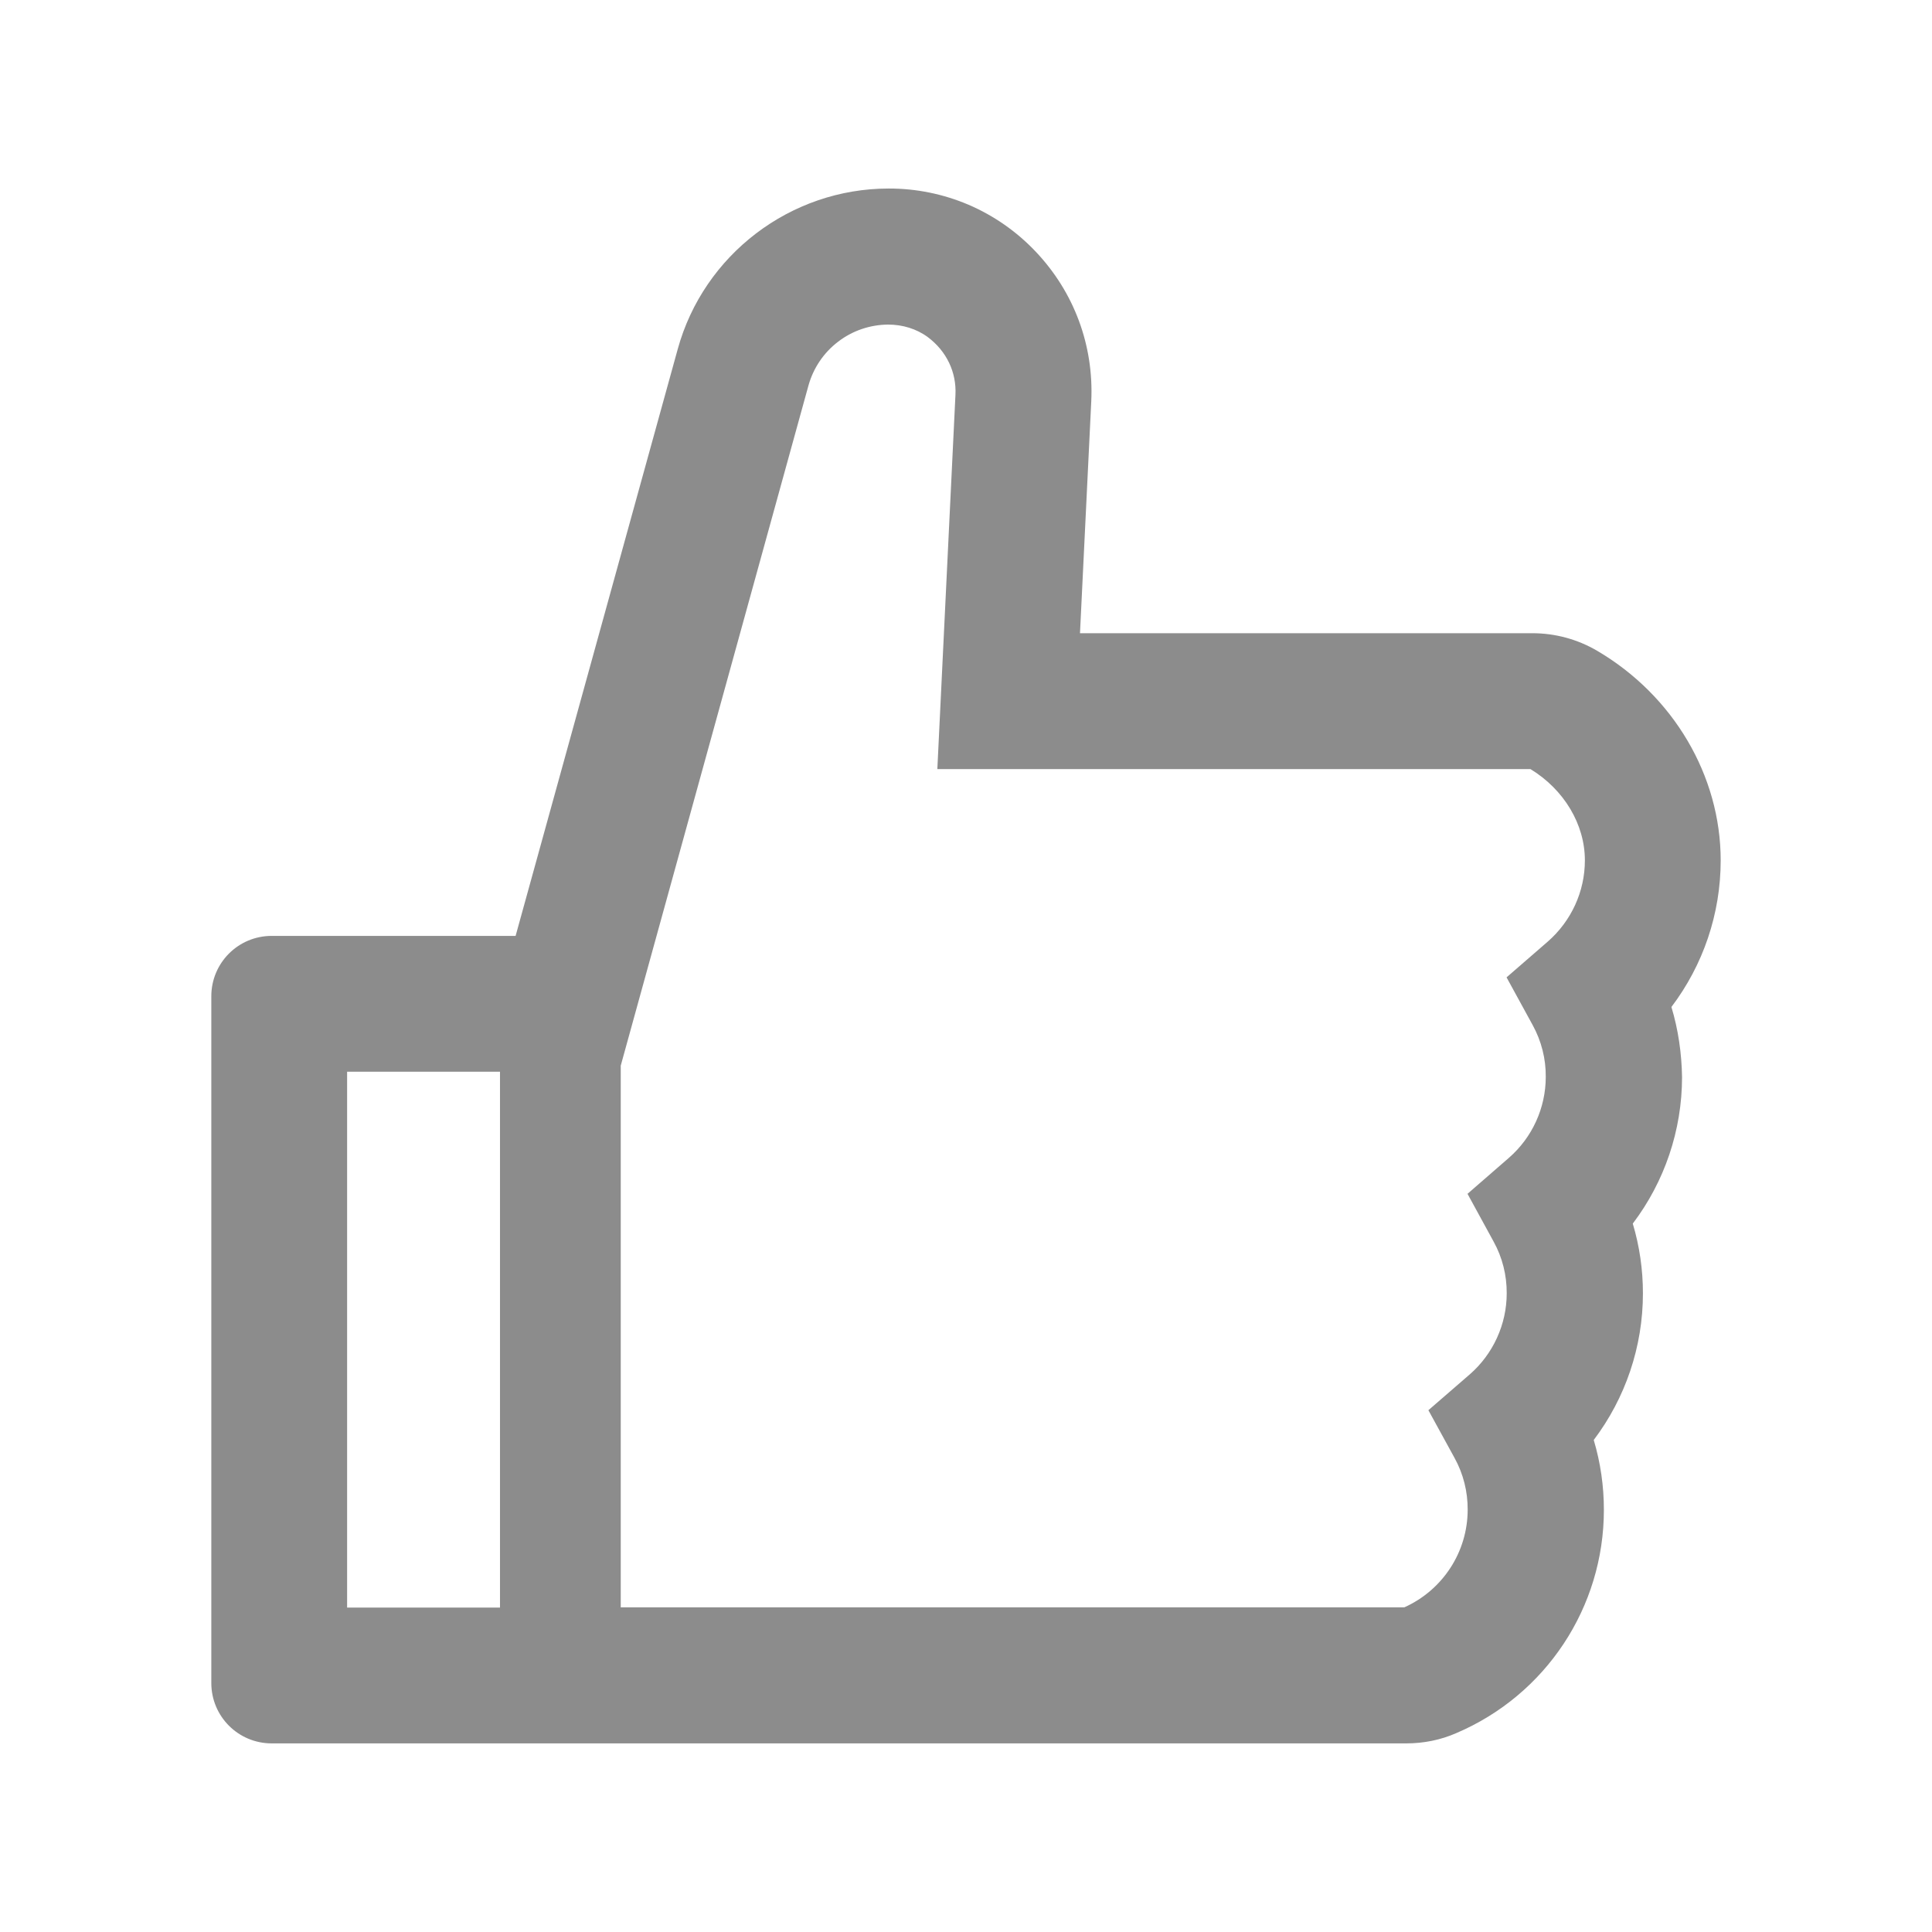
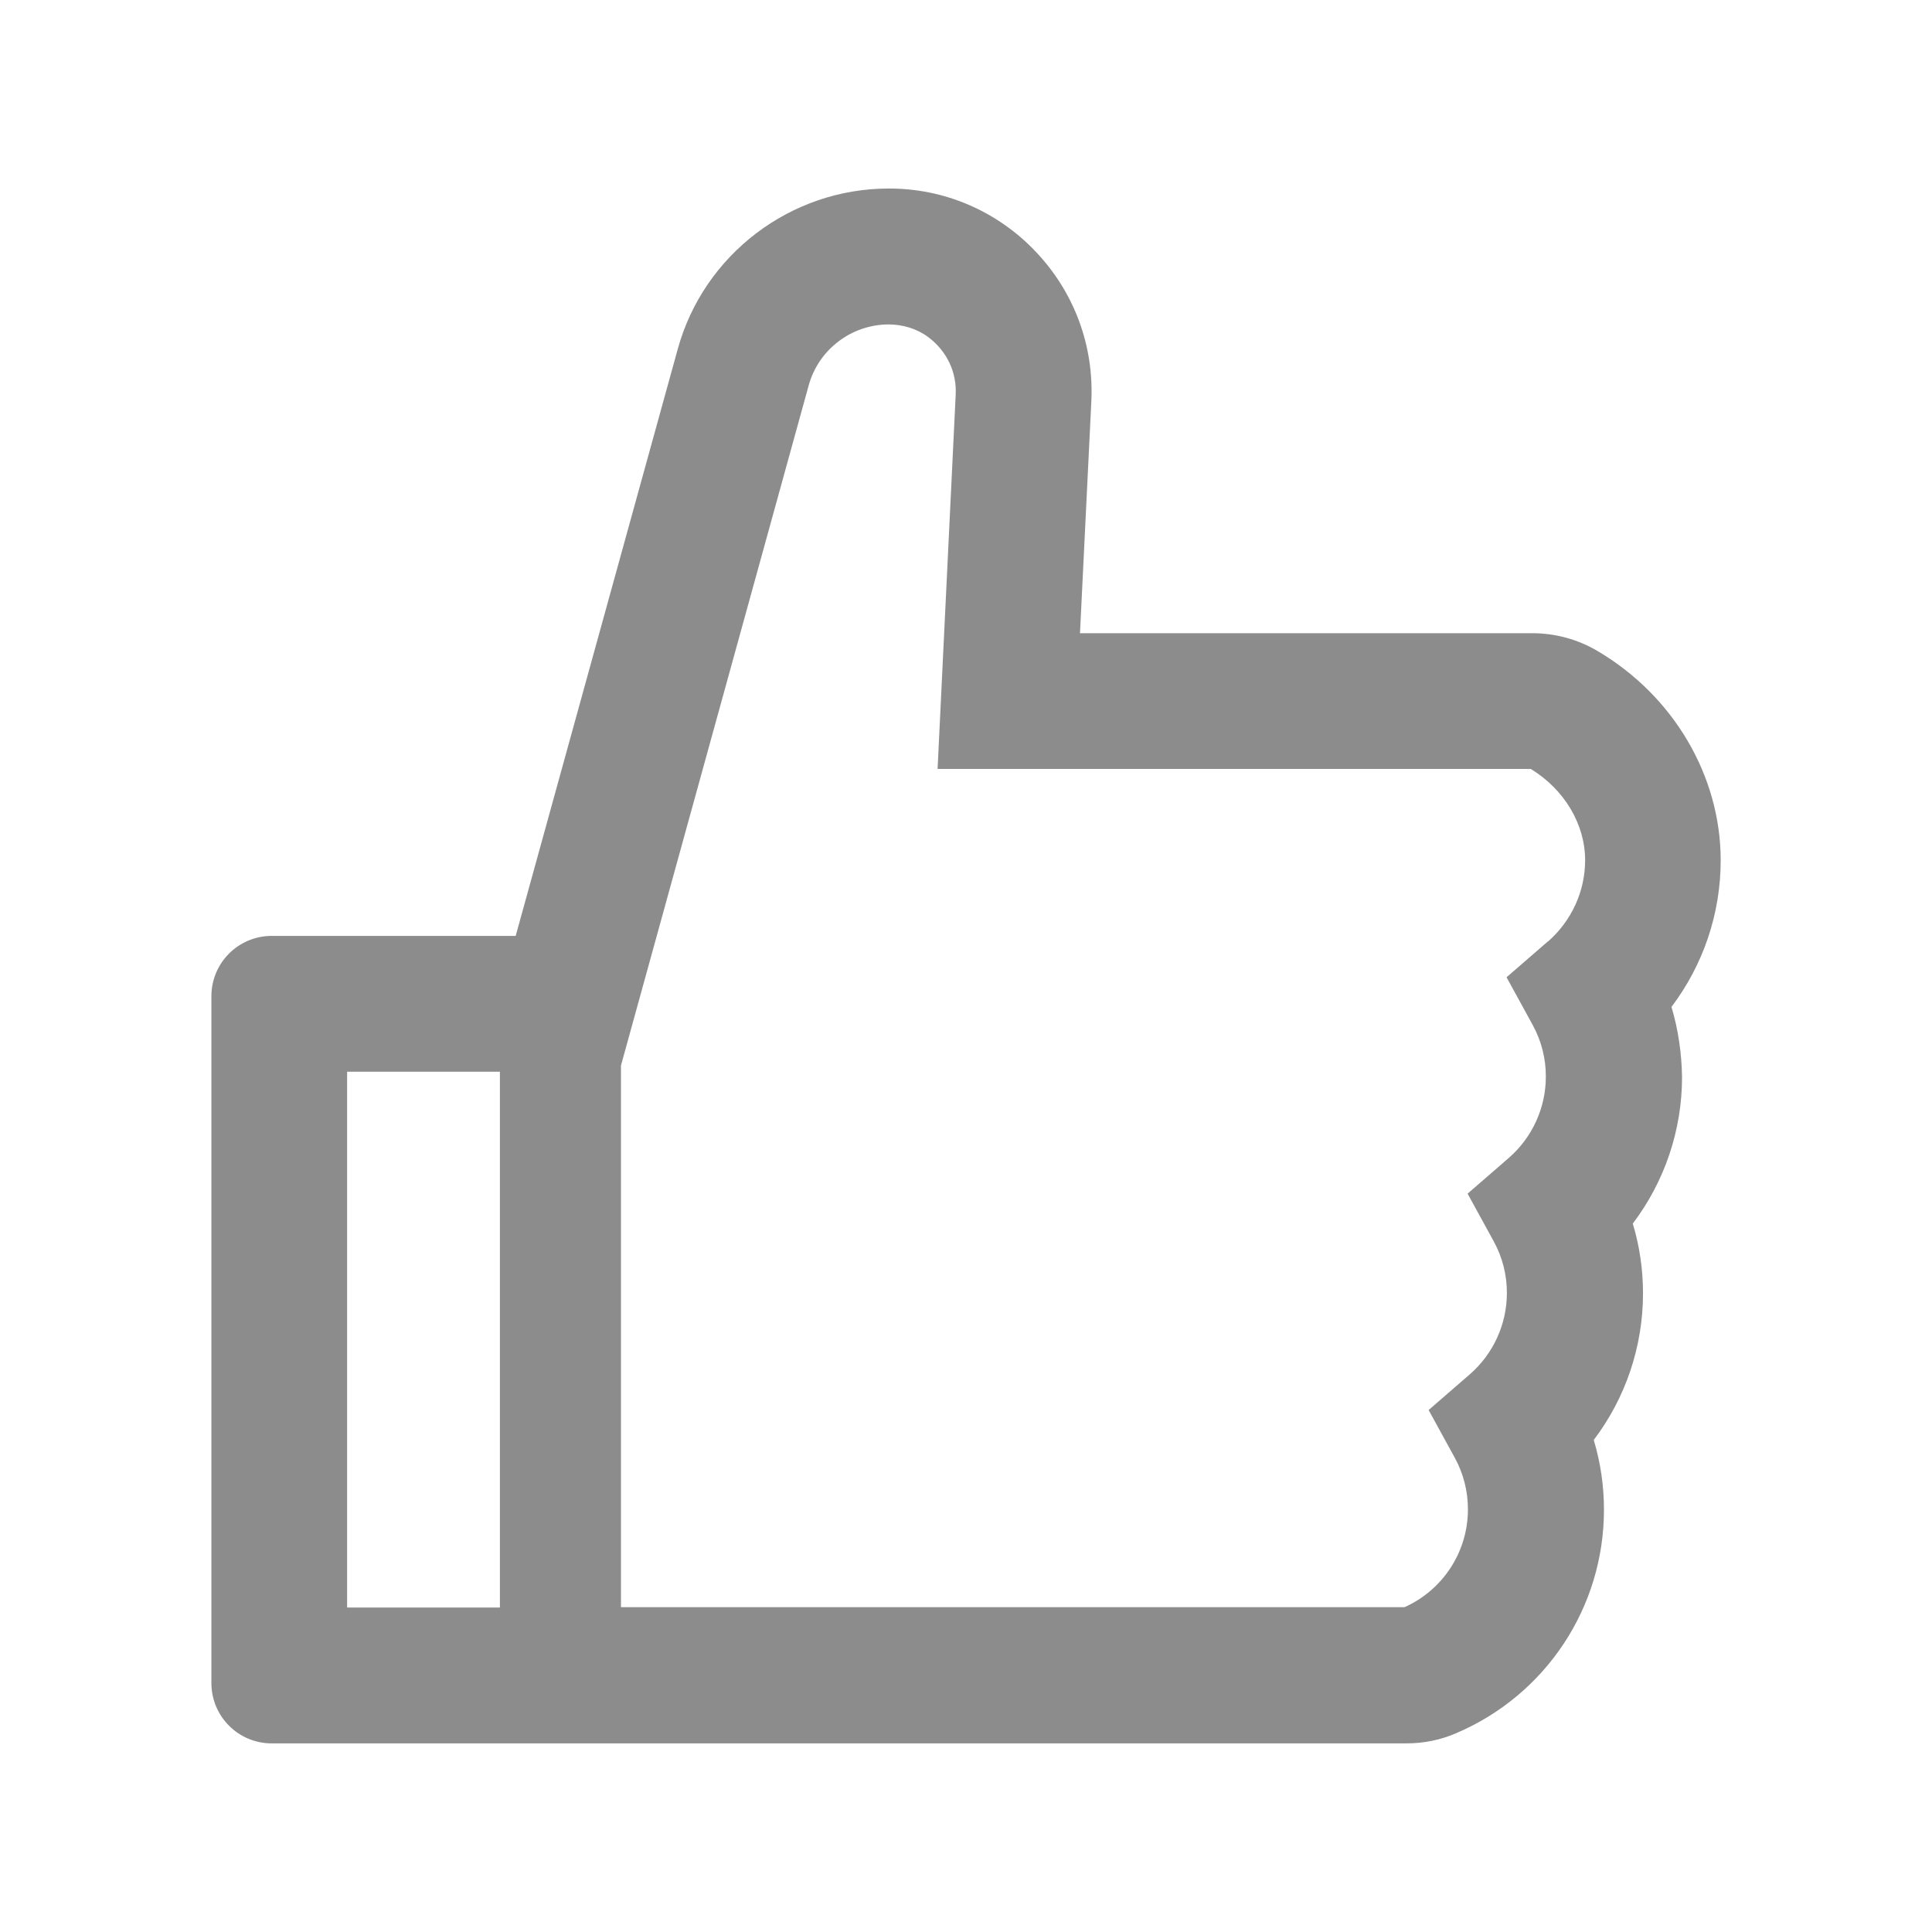
- <svg xmlns="http://www.w3.org/2000/svg" width="24" height="24" viewBox="0 0 24 24" fill="none">
-   <path d="M20.763 12.509C21.157 11.989 21.375 11.352 21.375 10.688C21.375 9.636 20.787 8.64 19.84 8.084C19.596 7.941 19.319 7.866 19.036 7.866H13.416L13.556 4.986C13.589 4.29 13.343 3.629 12.865 3.125C12.63 2.877 12.347 2.679 12.033 2.544C11.719 2.41 11.381 2.341 11.039 2.342C9.82 2.342 8.742 3.163 8.419 4.337L6.405 11.626H3.375C2.96 11.626 2.625 11.961 2.625 12.376V20.907C2.625 21.322 2.96 21.657 3.375 21.657H17.468C17.684 21.657 17.895 21.615 18.089 21.53C19.205 21.055 19.924 19.965 19.924 18.756C19.924 18.46 19.882 18.17 19.798 17.888C20.191 17.368 20.409 16.73 20.409 16.067C20.409 15.772 20.367 15.481 20.283 15.2C20.677 14.68 20.895 14.042 20.895 13.379C20.89 13.084 20.848 12.791 20.763 12.509V12.509ZM4.312 19.97V13.313H6.211V19.97H4.312ZM19.228 11.696L18.715 12.141L19.041 12.737C19.148 12.933 19.204 13.153 19.202 13.377C19.202 13.763 19.034 14.131 18.743 14.384L18.23 14.83L18.555 15.425C18.663 15.621 18.718 15.841 18.717 16.065C18.717 16.452 18.548 16.82 18.258 17.073L17.744 17.518L18.07 18.113C18.178 18.309 18.233 18.53 18.232 18.753C18.232 19.278 17.923 19.752 17.445 19.967H7.711V13.238L10.043 4.789C10.103 4.573 10.232 4.381 10.411 4.245C10.589 4.108 10.807 4.034 11.032 4.032C11.21 4.032 11.386 4.084 11.527 4.189C11.759 4.363 11.883 4.625 11.869 4.904L11.644 9.554H19.012C19.43 9.809 19.688 10.241 19.688 10.688C19.688 11.075 19.519 11.441 19.228 11.696Z" fill="#8C8C8C" />
+ <svg xmlns="http://www.w3.org/2000/svg" fill="none" height="24" viewBox="0 0 24 24" width="24">
+   <path d="m20.763 12.509c.394-.52.612-1.158.612-1.821 0-1.052-.588-2.048-1.535-2.604-.244-.143-.521-.218-.804-.218h-5.62l.141-2.88c.033-.696-.213-1.357-.692-1.861-.235-.248-.518-.446-.832-.581-.314-.135-.652-.203-.994-.202-1.219 0-2.297.82-2.62 1.995l-2.013 7.289h-3.03c-.415 0-.75.335-.75.75v8.531c0 .415.335.75.75.75h14.093c.216 0 .426-.042.621-.127 1.116-.476 1.835-1.566 1.835-2.775 0-.295-.042-.586-.127-.867.394-.52.612-1.158.612-1.821 0-.295-.042-.586-.127-.867.394-.52.612-1.158.612-1.821-.005-.295-.047-.588-.131-.87zm-16.451 7.46v-6.656h1.898v6.656zm14.916-8.274-.513.445.326.595c.107.196.163.416.162.64 0 .387-.169.755-.459 1.008l-.513.445.326.595c.107.196.163.416.162.64 0 .387-.169.755-.459 1.008l-.513.445.326.595c.107.196.163.416.162.64 0 .525-.309.999-.787 1.214h-9.734v-6.729l2.332-8.449c.06-.217.189-.408.368-.544.178-.137.397-.211.621-.213.178 0 .354.052.495.157.232.173.356.436.342.715l-.225 4.65h7.369c.417.255.675.687.675 1.134 0 .387-.169.752-.459 1.008z" fill="#8c8c8c" />
</svg>
